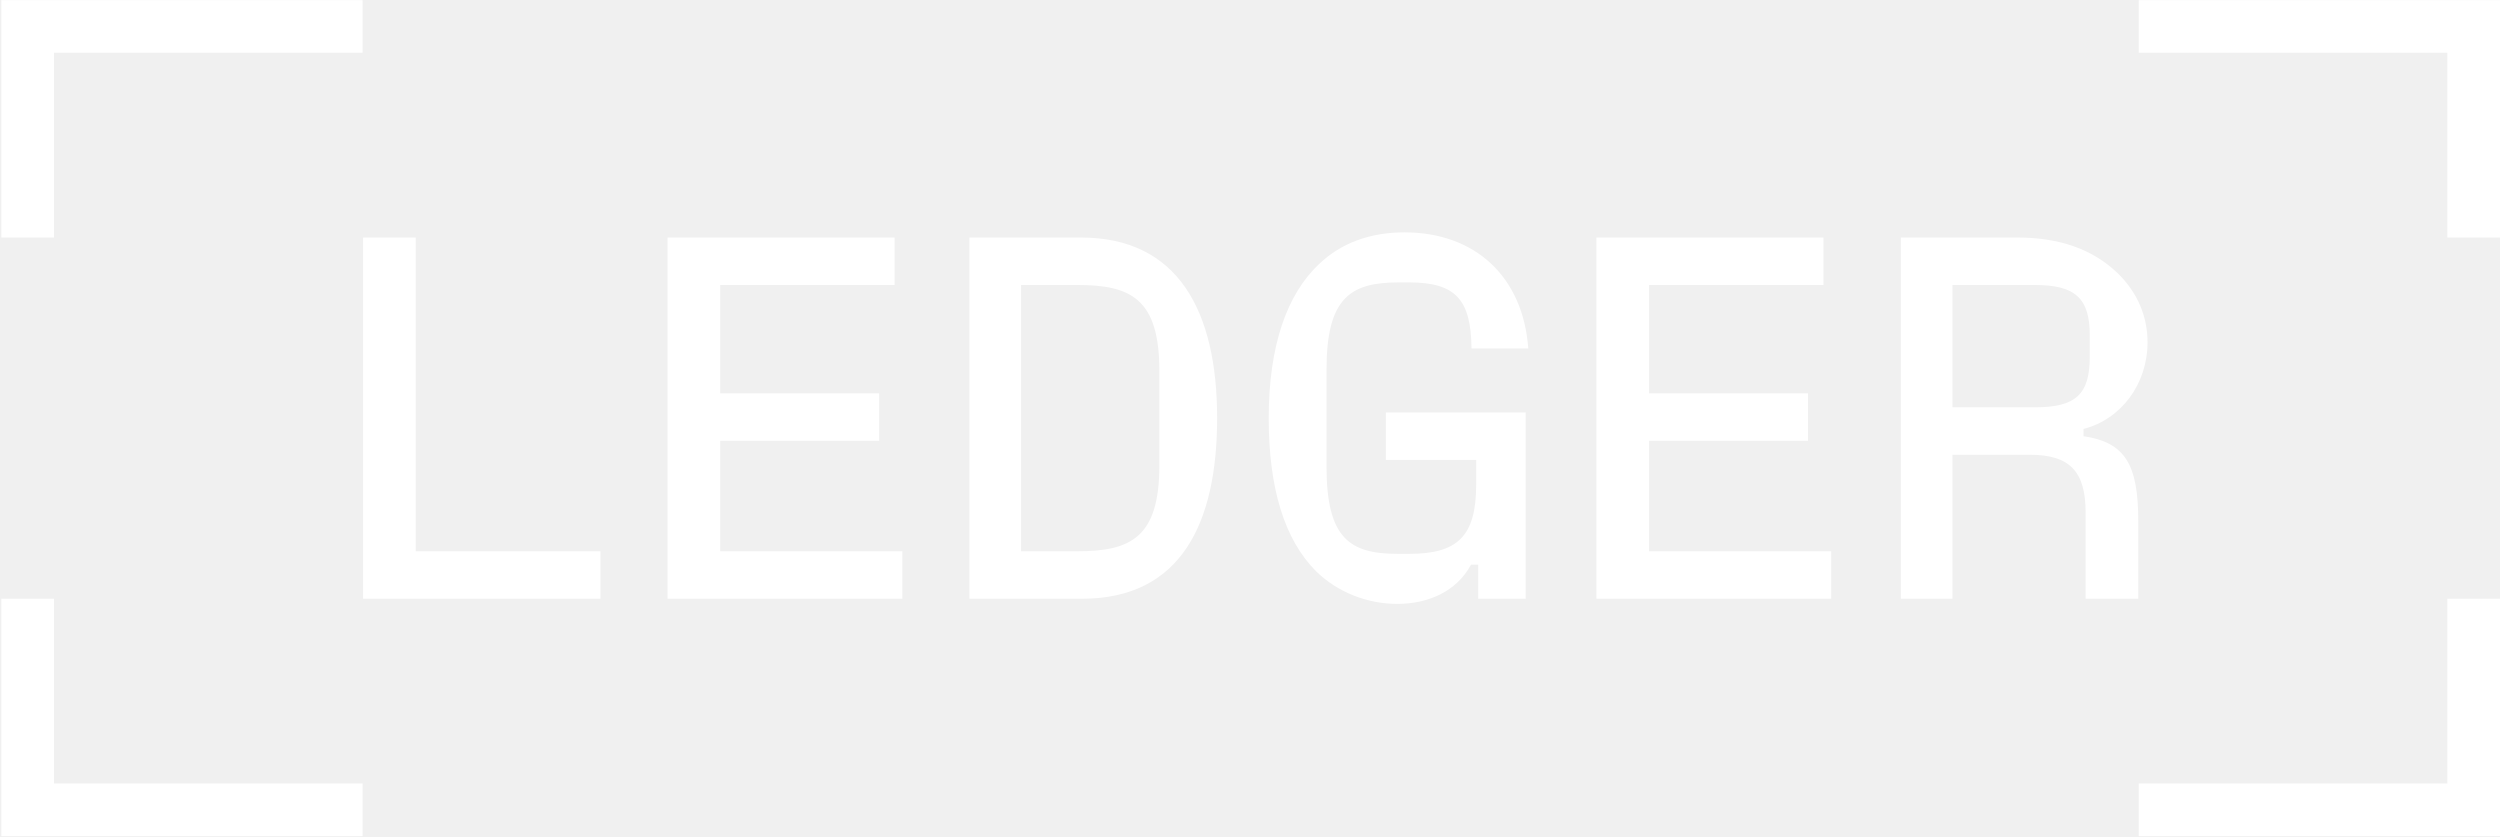
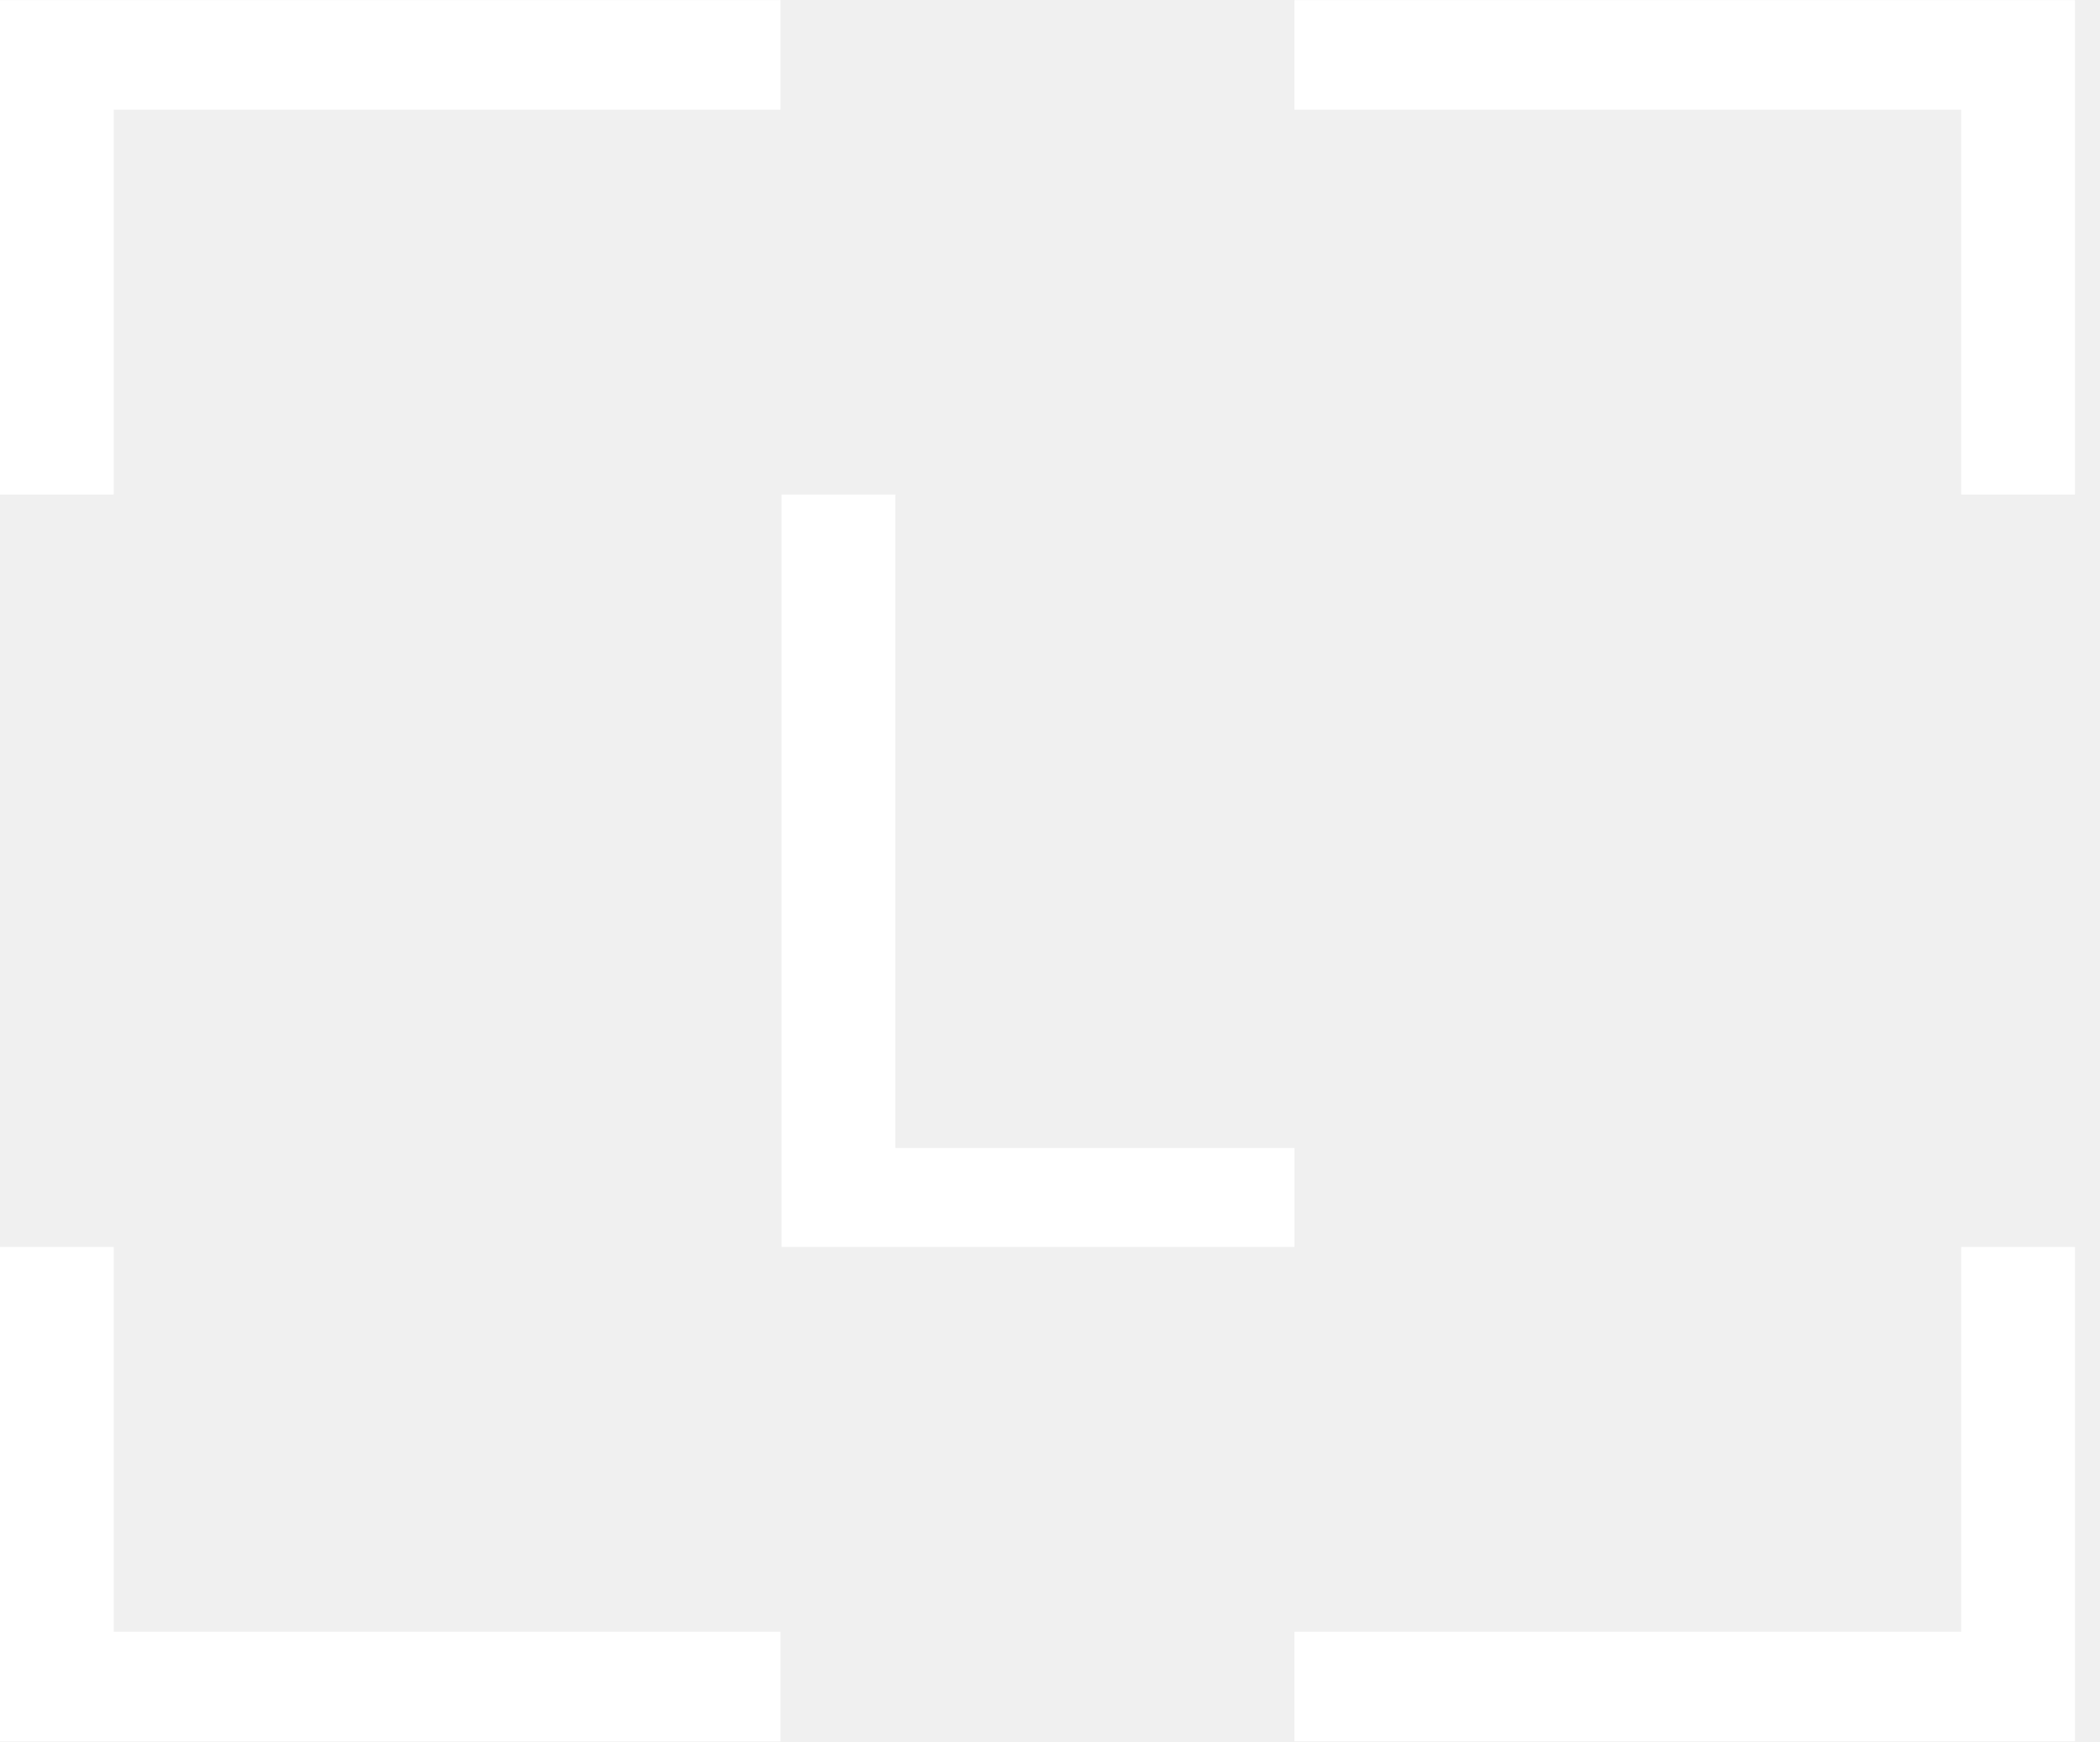
- <svg xmlns="http://www.w3.org/2000/svg" width="568" height="190" viewBox="0 0 568 190" fill="none">
-   <g clip-path="url(#clip0_532_303)">
-     <path d="M485.927 178.008V189.966H567.998V136.036H556.04V178.008H485.927ZM485.927 0.03V11.988H556.04V53.963H567.998V0.03H485.927ZM443.604 92.538V64.752H462.364C471.509 64.752 474.793 67.799 474.793 76.125V81.048C474.793 89.607 471.626 92.538 462.364 92.538H443.604ZM473.382 97.461C481.941 95.234 487.92 87.26 487.92 77.765C487.92 71.786 485.576 66.392 481.12 62.053C475.493 56.659 467.988 53.963 458.257 53.963H431.879V136.034H443.604V103.324H461.192C470.218 103.324 473.853 107.075 473.853 116.457V136.036H485.811V118.332C485.811 105.435 482.763 100.512 473.382 99.104V97.461ZM374.666 100.157H410.778V89.371H374.666V64.749H414.294V53.963H362.705V136.034H416.053V125.248H374.666V100.157V100.157ZM335.387 104.496V110.123C335.387 121.964 331.048 125.835 320.146 125.835H317.566C306.661 125.835 301.386 122.316 301.386 106.02V83.977C301.386 67.564 306.897 64.161 317.799 64.161H320.143C330.813 64.161 334.212 68.148 334.328 79.17H347.226C346.054 62.989 335.268 52.791 319.087 52.791C311.233 52.791 304.666 55.254 299.743 59.942C292.357 66.86 288.253 78.585 288.253 94.998C288.253 110.827 291.772 122.552 299.039 129.819C303.963 134.626 310.764 137.206 317.447 137.206C324.482 137.206 330.932 134.391 334.212 128.295H335.852V136.034H346.638V93.71H314.865V104.496H335.387ZM231.98 64.749H244.76C256.838 64.749 263.404 67.796 263.404 84.212V105.784C263.404 122.197 256.838 125.248 244.76 125.248H231.98V64.749ZM245.813 136.036C268.208 136.036 276.531 119.036 276.531 95.001C276.531 70.614 267.621 53.966 245.578 53.966H220.252V136.036H245.813ZM163.626 100.157H199.738V89.371H163.626V64.749H203.254V53.963H151.665V136.034H205.013V125.248H163.626V100.157ZM94.453 53.963H82.495V136.034H136.427V125.248H94.453V53.963ZM0.305 136.036V189.969H82.376V178.008H12.263V136.036H0.305ZM0.305 0.03V53.963H12.263V11.988H82.376V0.03H0.305Z" fill="white" />
-   </g>
-   <defs>
-     <clipPath id="clip0_532_303">
-       <rect width="567.696" height="189.939" fill="white" transform="translate(0.304688 0.0302734)" />
-     </clipPath>
-   </defs>
+ <svg xmlns="http://www.w3.org/2000/svg" width="41" height="34" viewBox="0 0 41 34" fill="none">
+   <path d="M0 24.348V34.002H15.238V31.861H2.22V24.348H0ZM38.291 24.348V31.861H25.273V34.001H40.511V24.348H38.291ZM15.26 9.656V24.347H25.273V22.416H17.48V9.656H15.26ZM0 0.002V9.656H2.22V2.142H15.238V0.002H0ZM25.273 0.002V2.142H38.291V9.656H40.511V0.002H25.273Z" fill="white" />
</svg>
